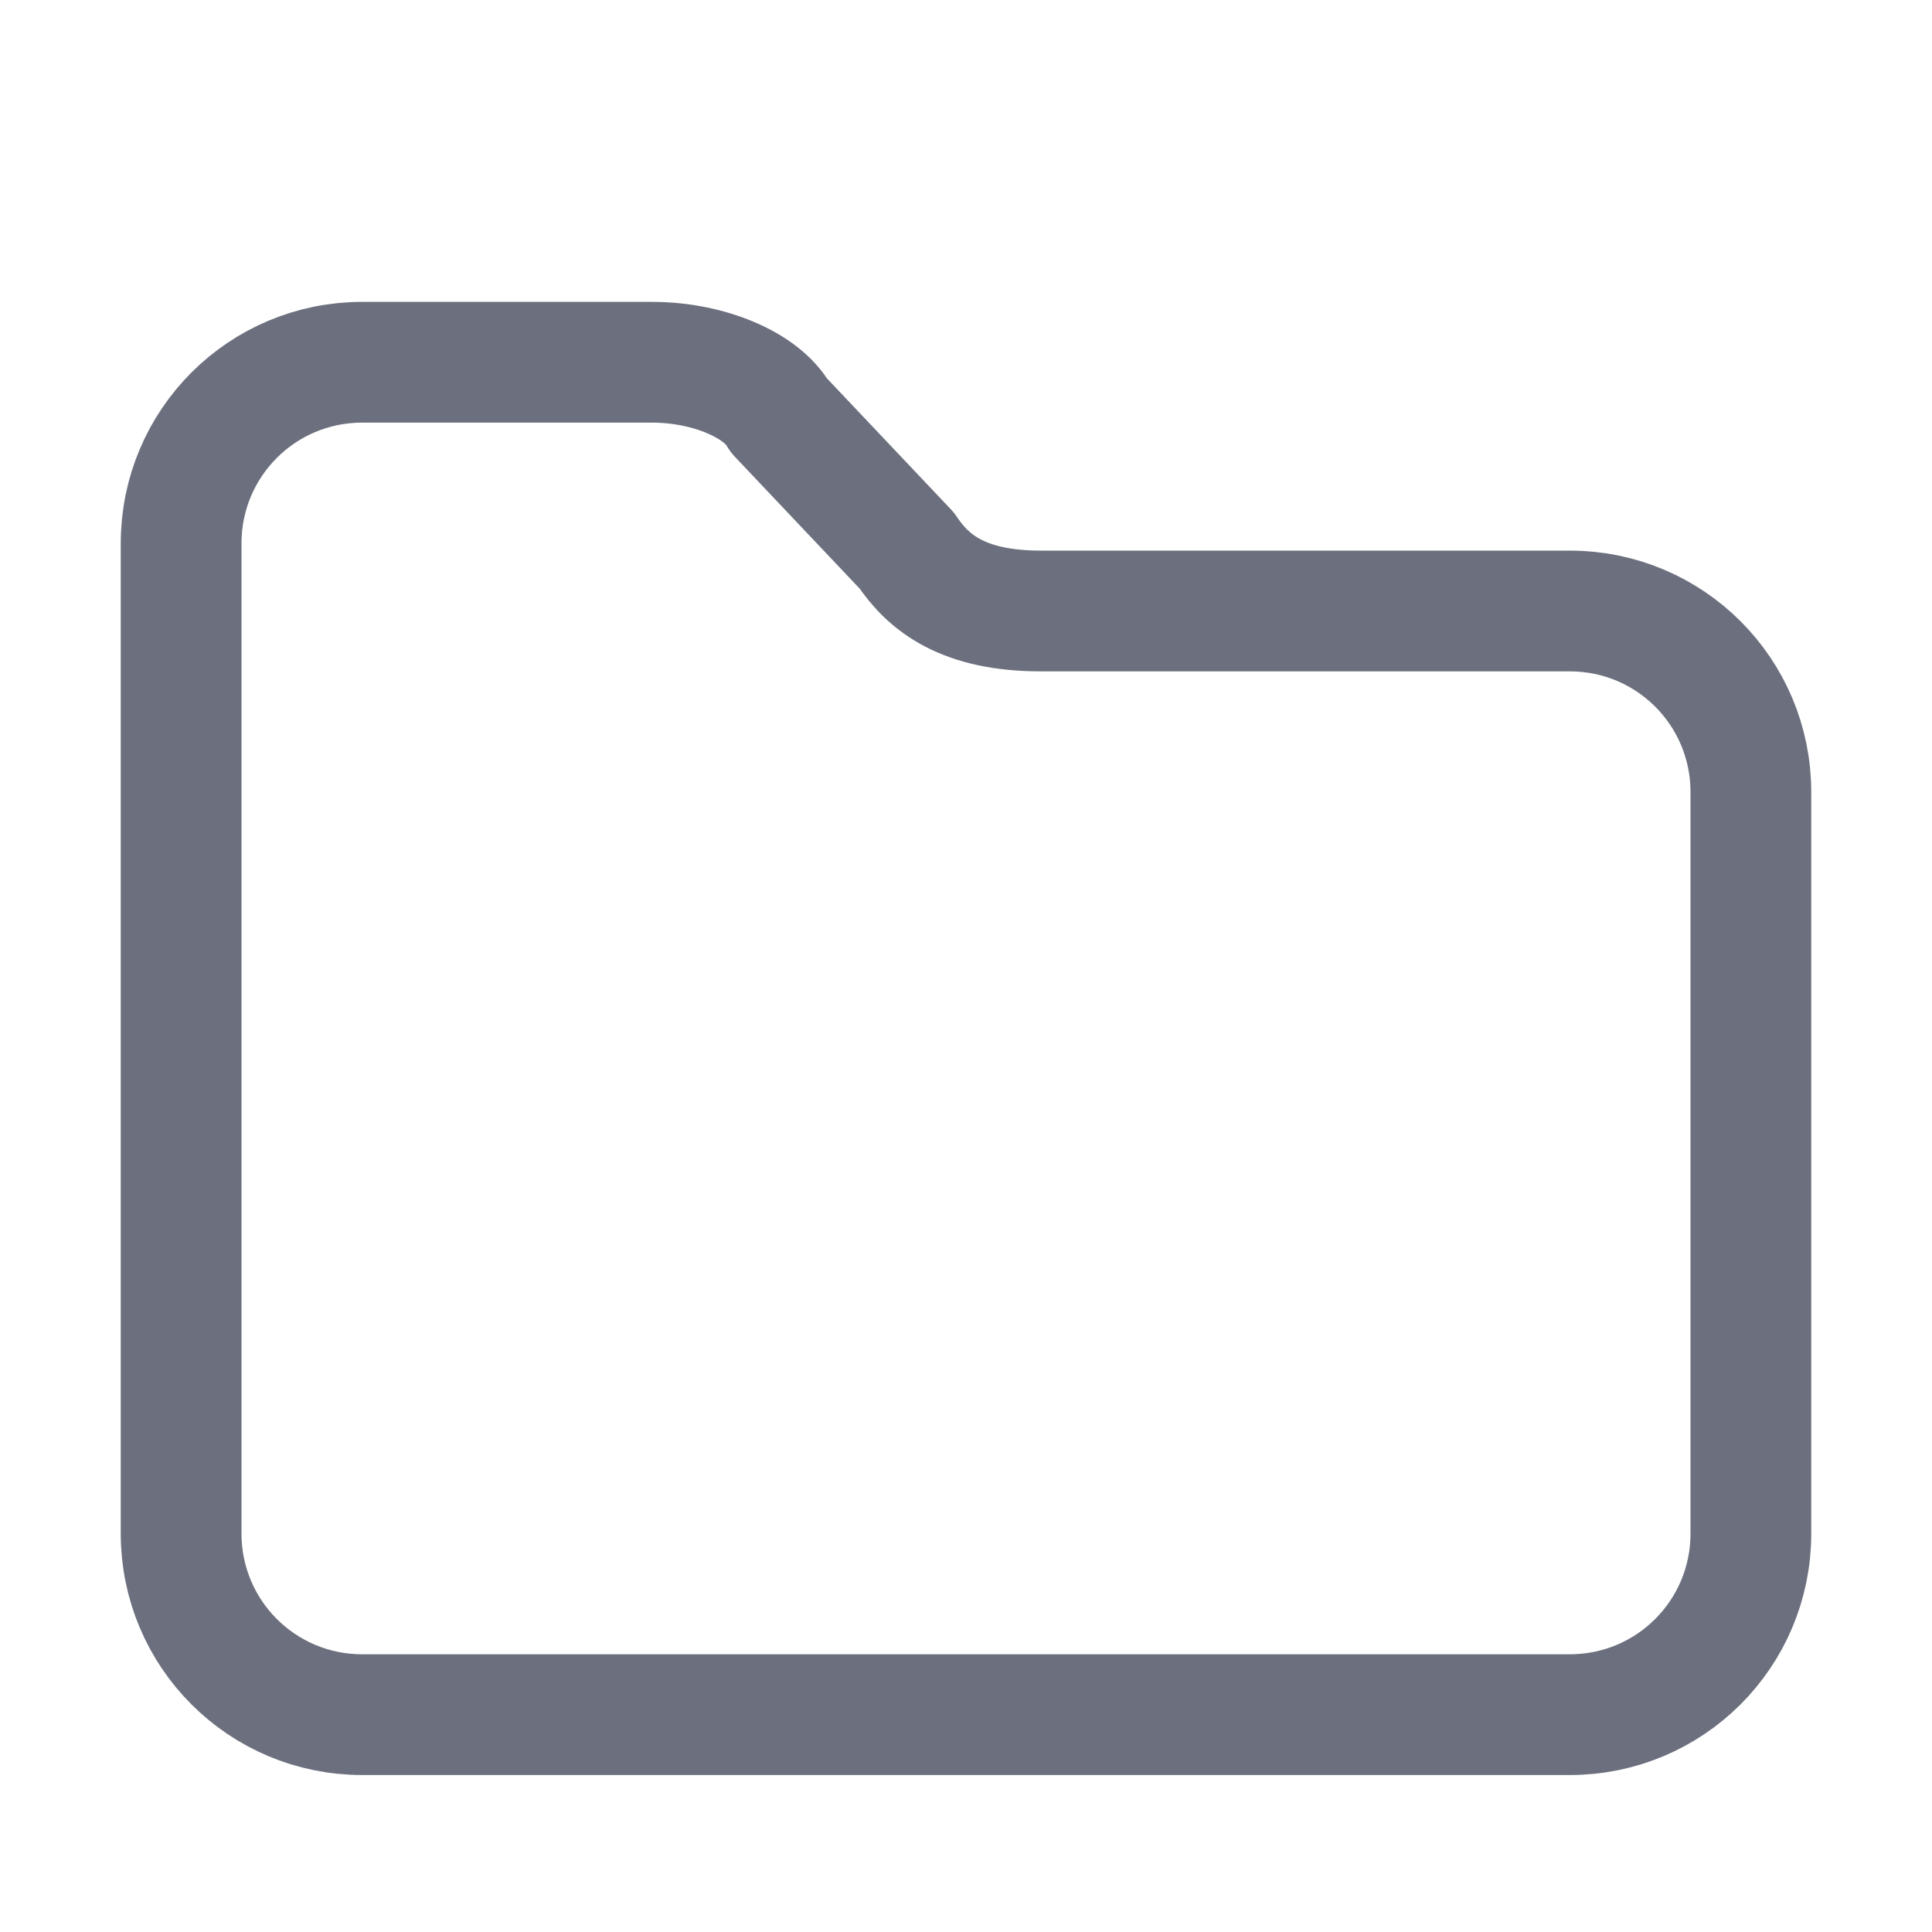
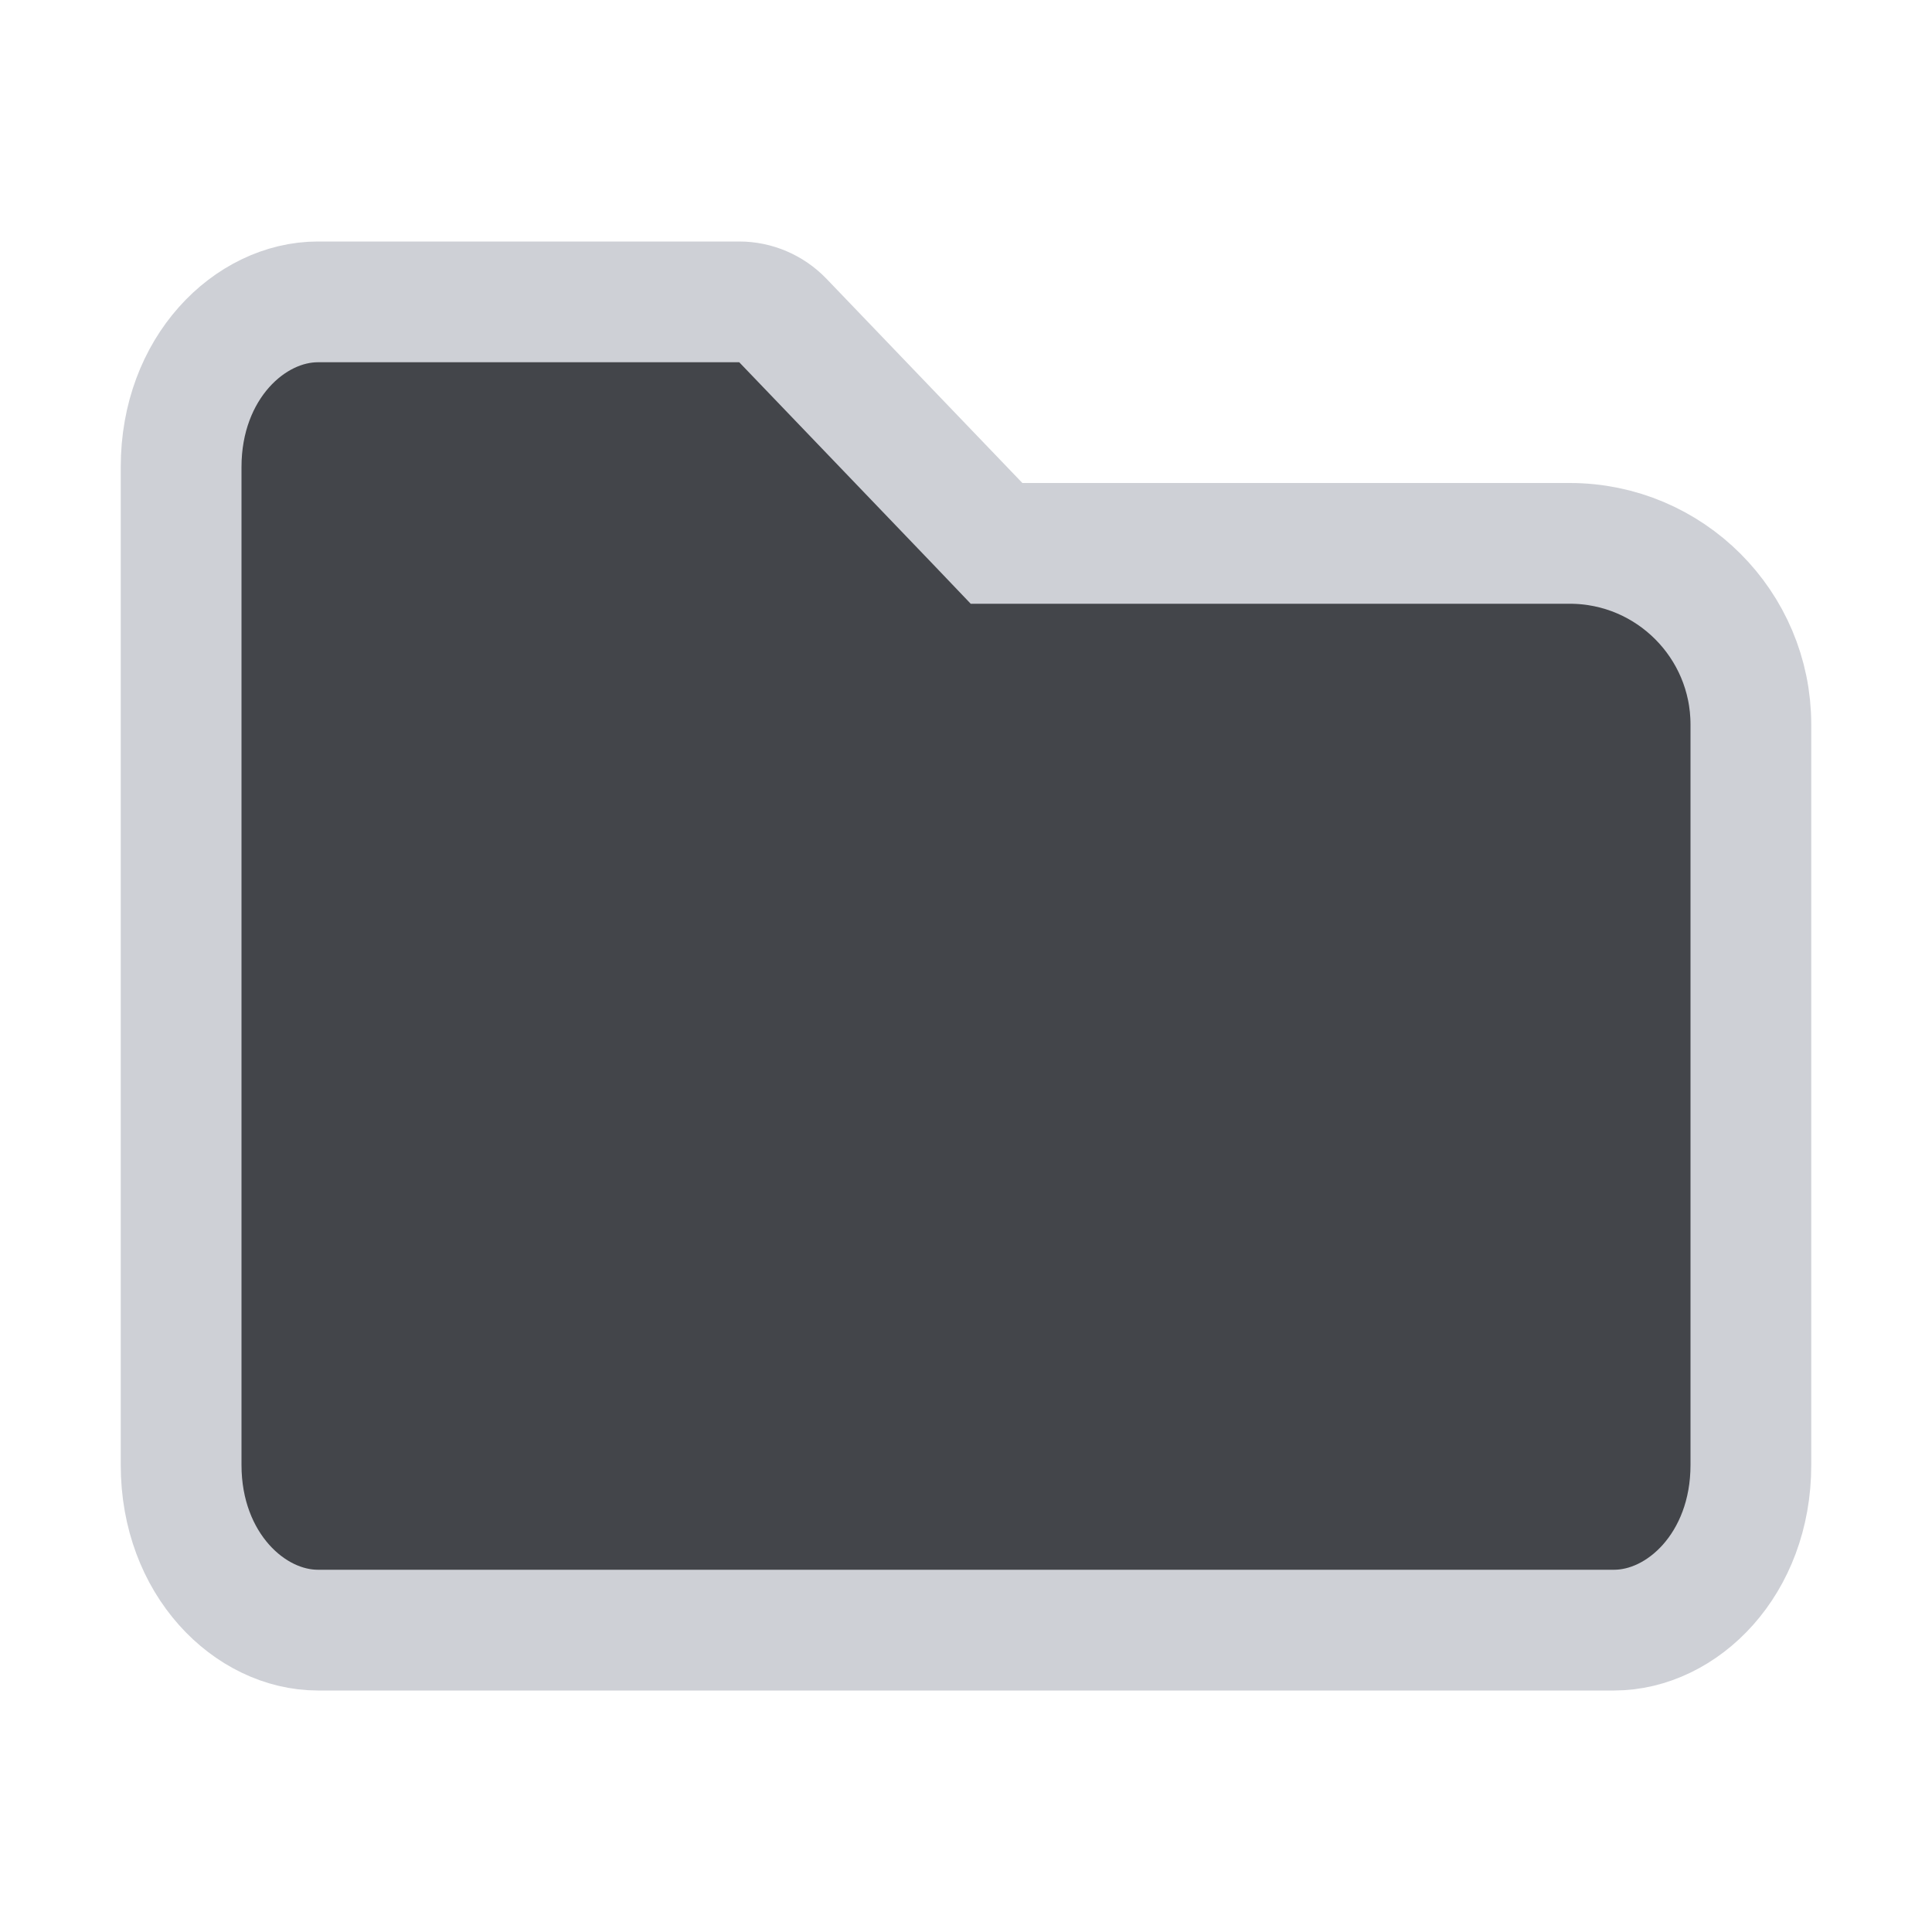
<svg xmlns="http://www.w3.org/2000/svg" width="16" height="16" viewBox="0 0 16 16" fill="none">
-   <path d="M1.5 12.7V4.5C1.5 3.67 2.17 3 3 3H5.4C5.87 3 6.31 3.19 6.45 3.44L7.51 4.56C7.69 4.83 7.98 5.06 8.62 5.06H13C13.83 5.06 14.5 5.73 14.5 6.56V12.7C14.5 13.53 13.83 14.2 13 14.2H3C2.17 14.2 1.5 13.53 1.5 12.7Z" stroke="#6C707E" stroke-linecap="round" stroke-linejoin="round" />
+   <path d="M8.106 4.346L8.253 4.5H8.467H13C13.828 4.5 14.5 5.172 14.5 6V12.133C14.5 12.953 13.932 13.5 13.367 13.5H2.633C2.068 13.5 1.5 12.953 1.5 12.133V3.867C1.5 3.047 2.068 2.5 2.633 2.5H6.122C6.258 2.5 6.388 2.556 6.483 2.654L8.106 4.346Z" fill="#43454A" stroke="#CED0D6" />
</svg>
